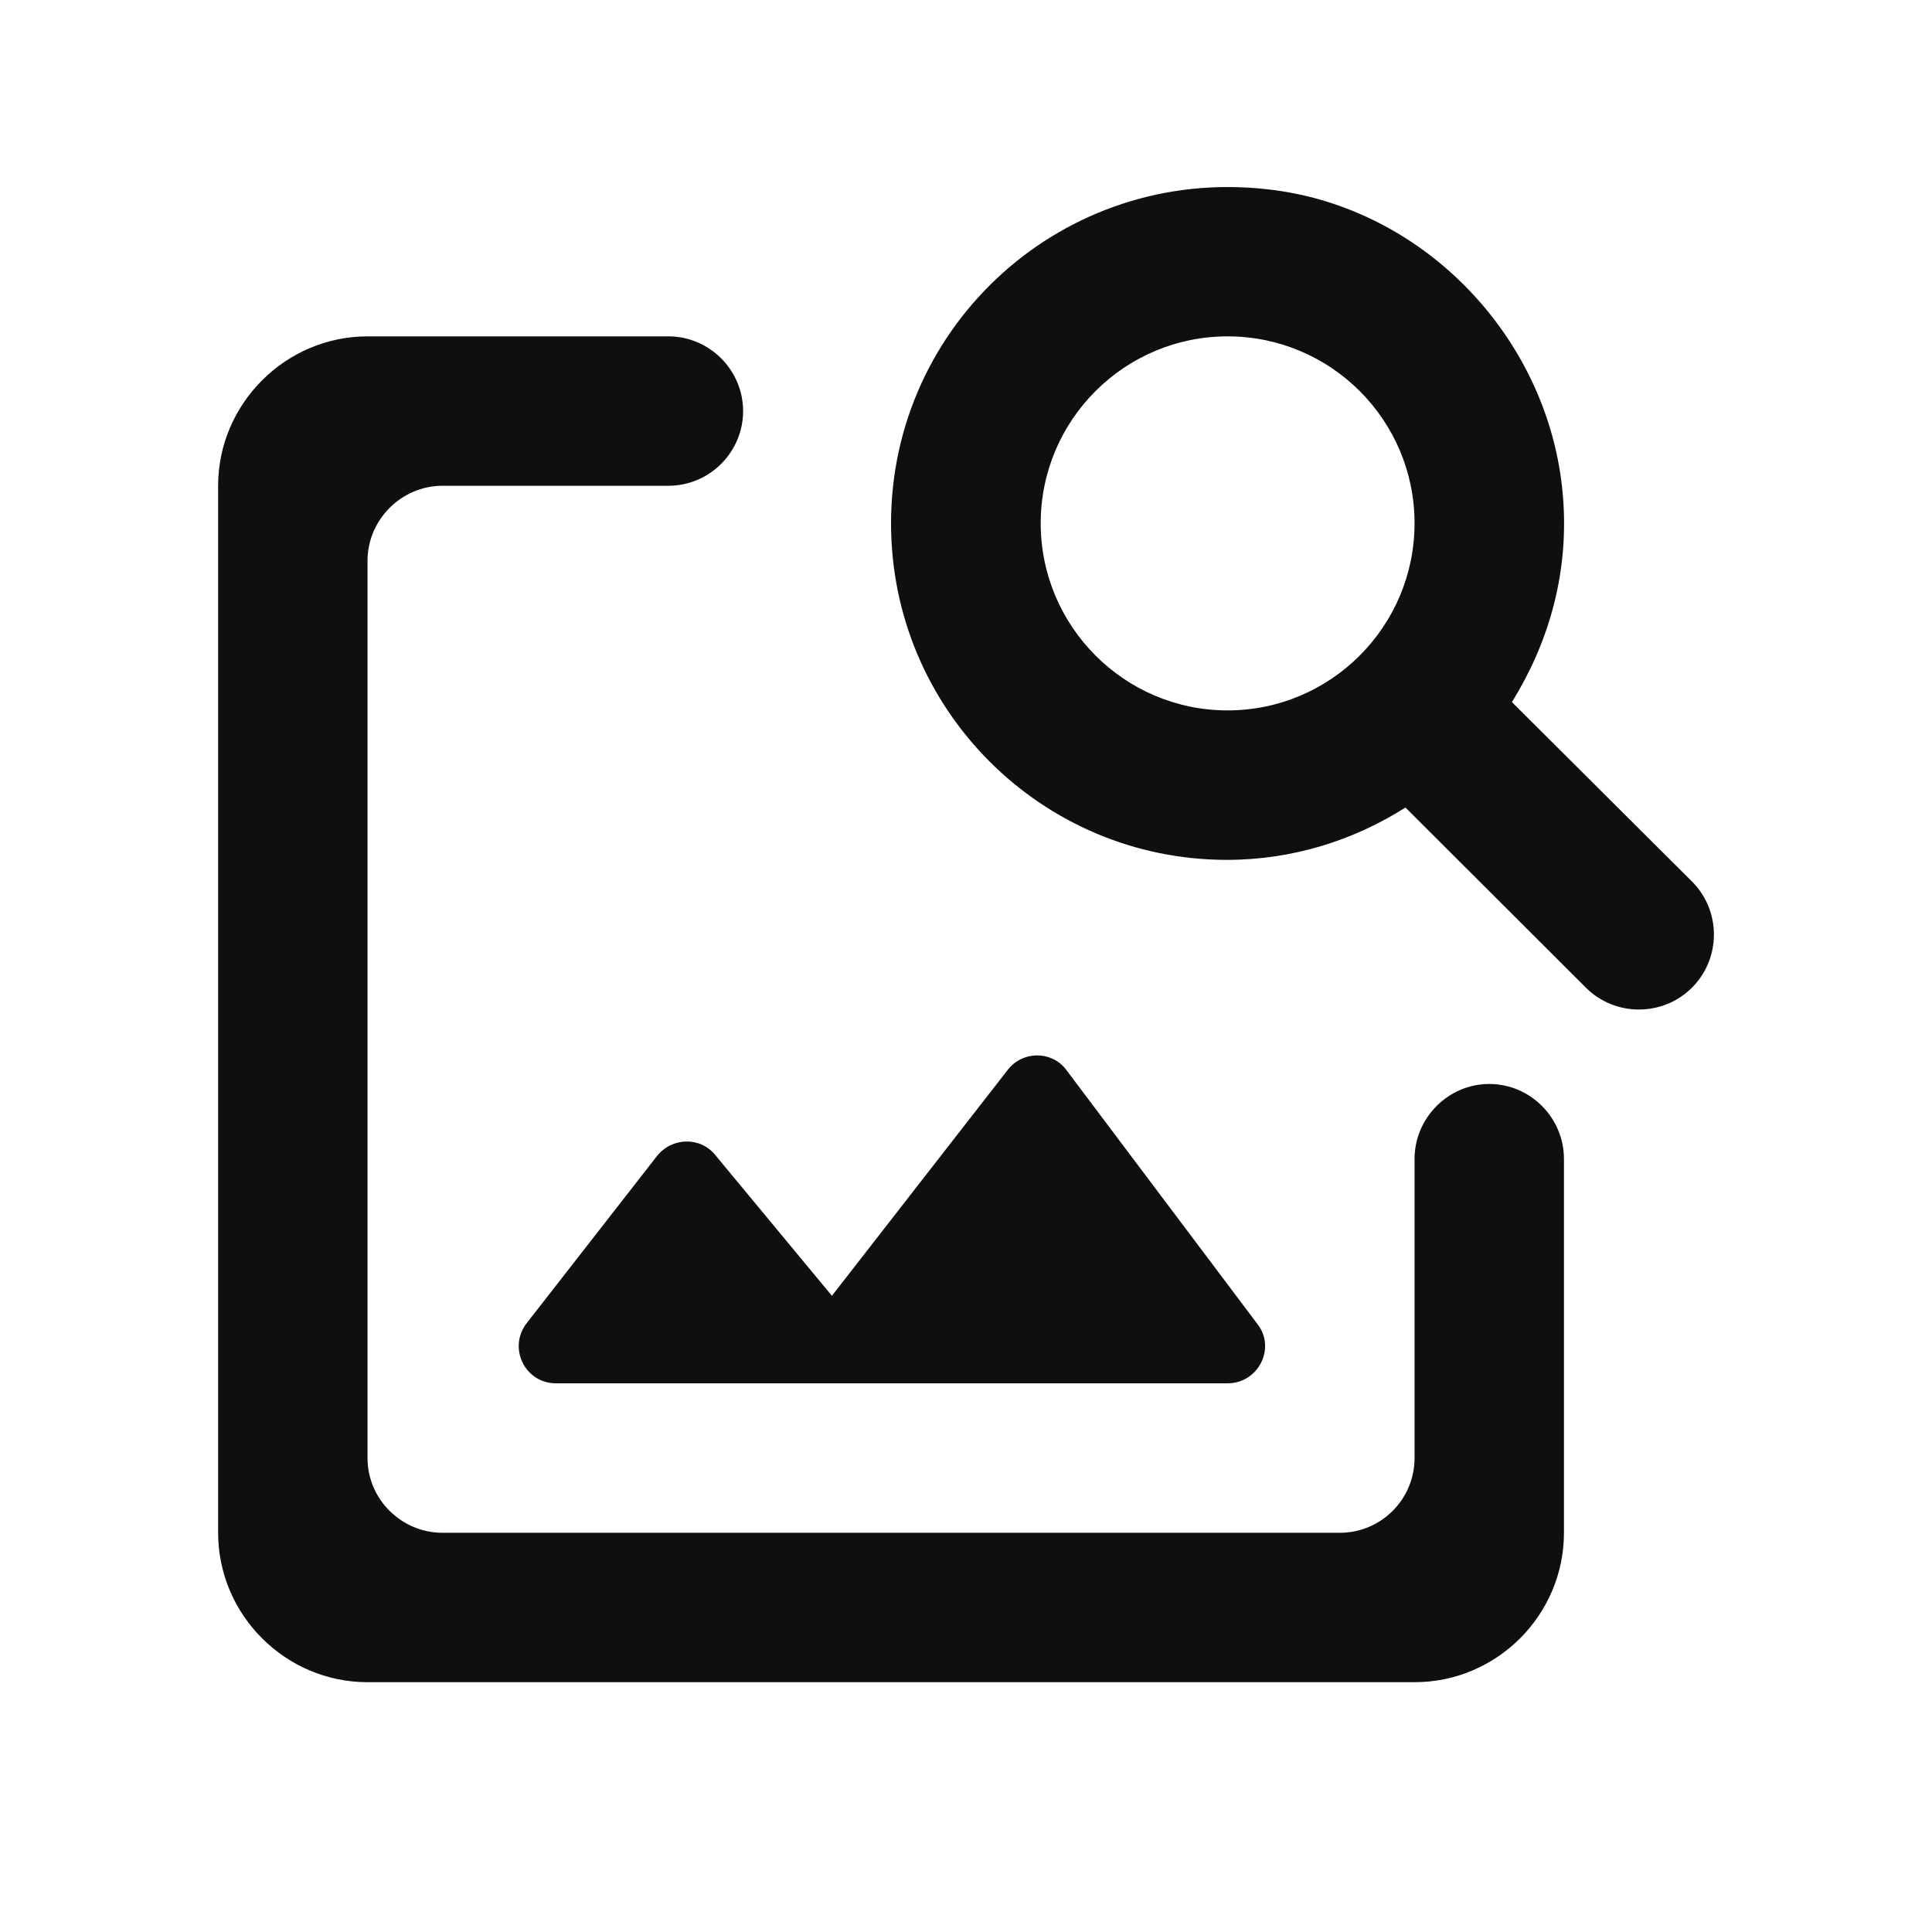
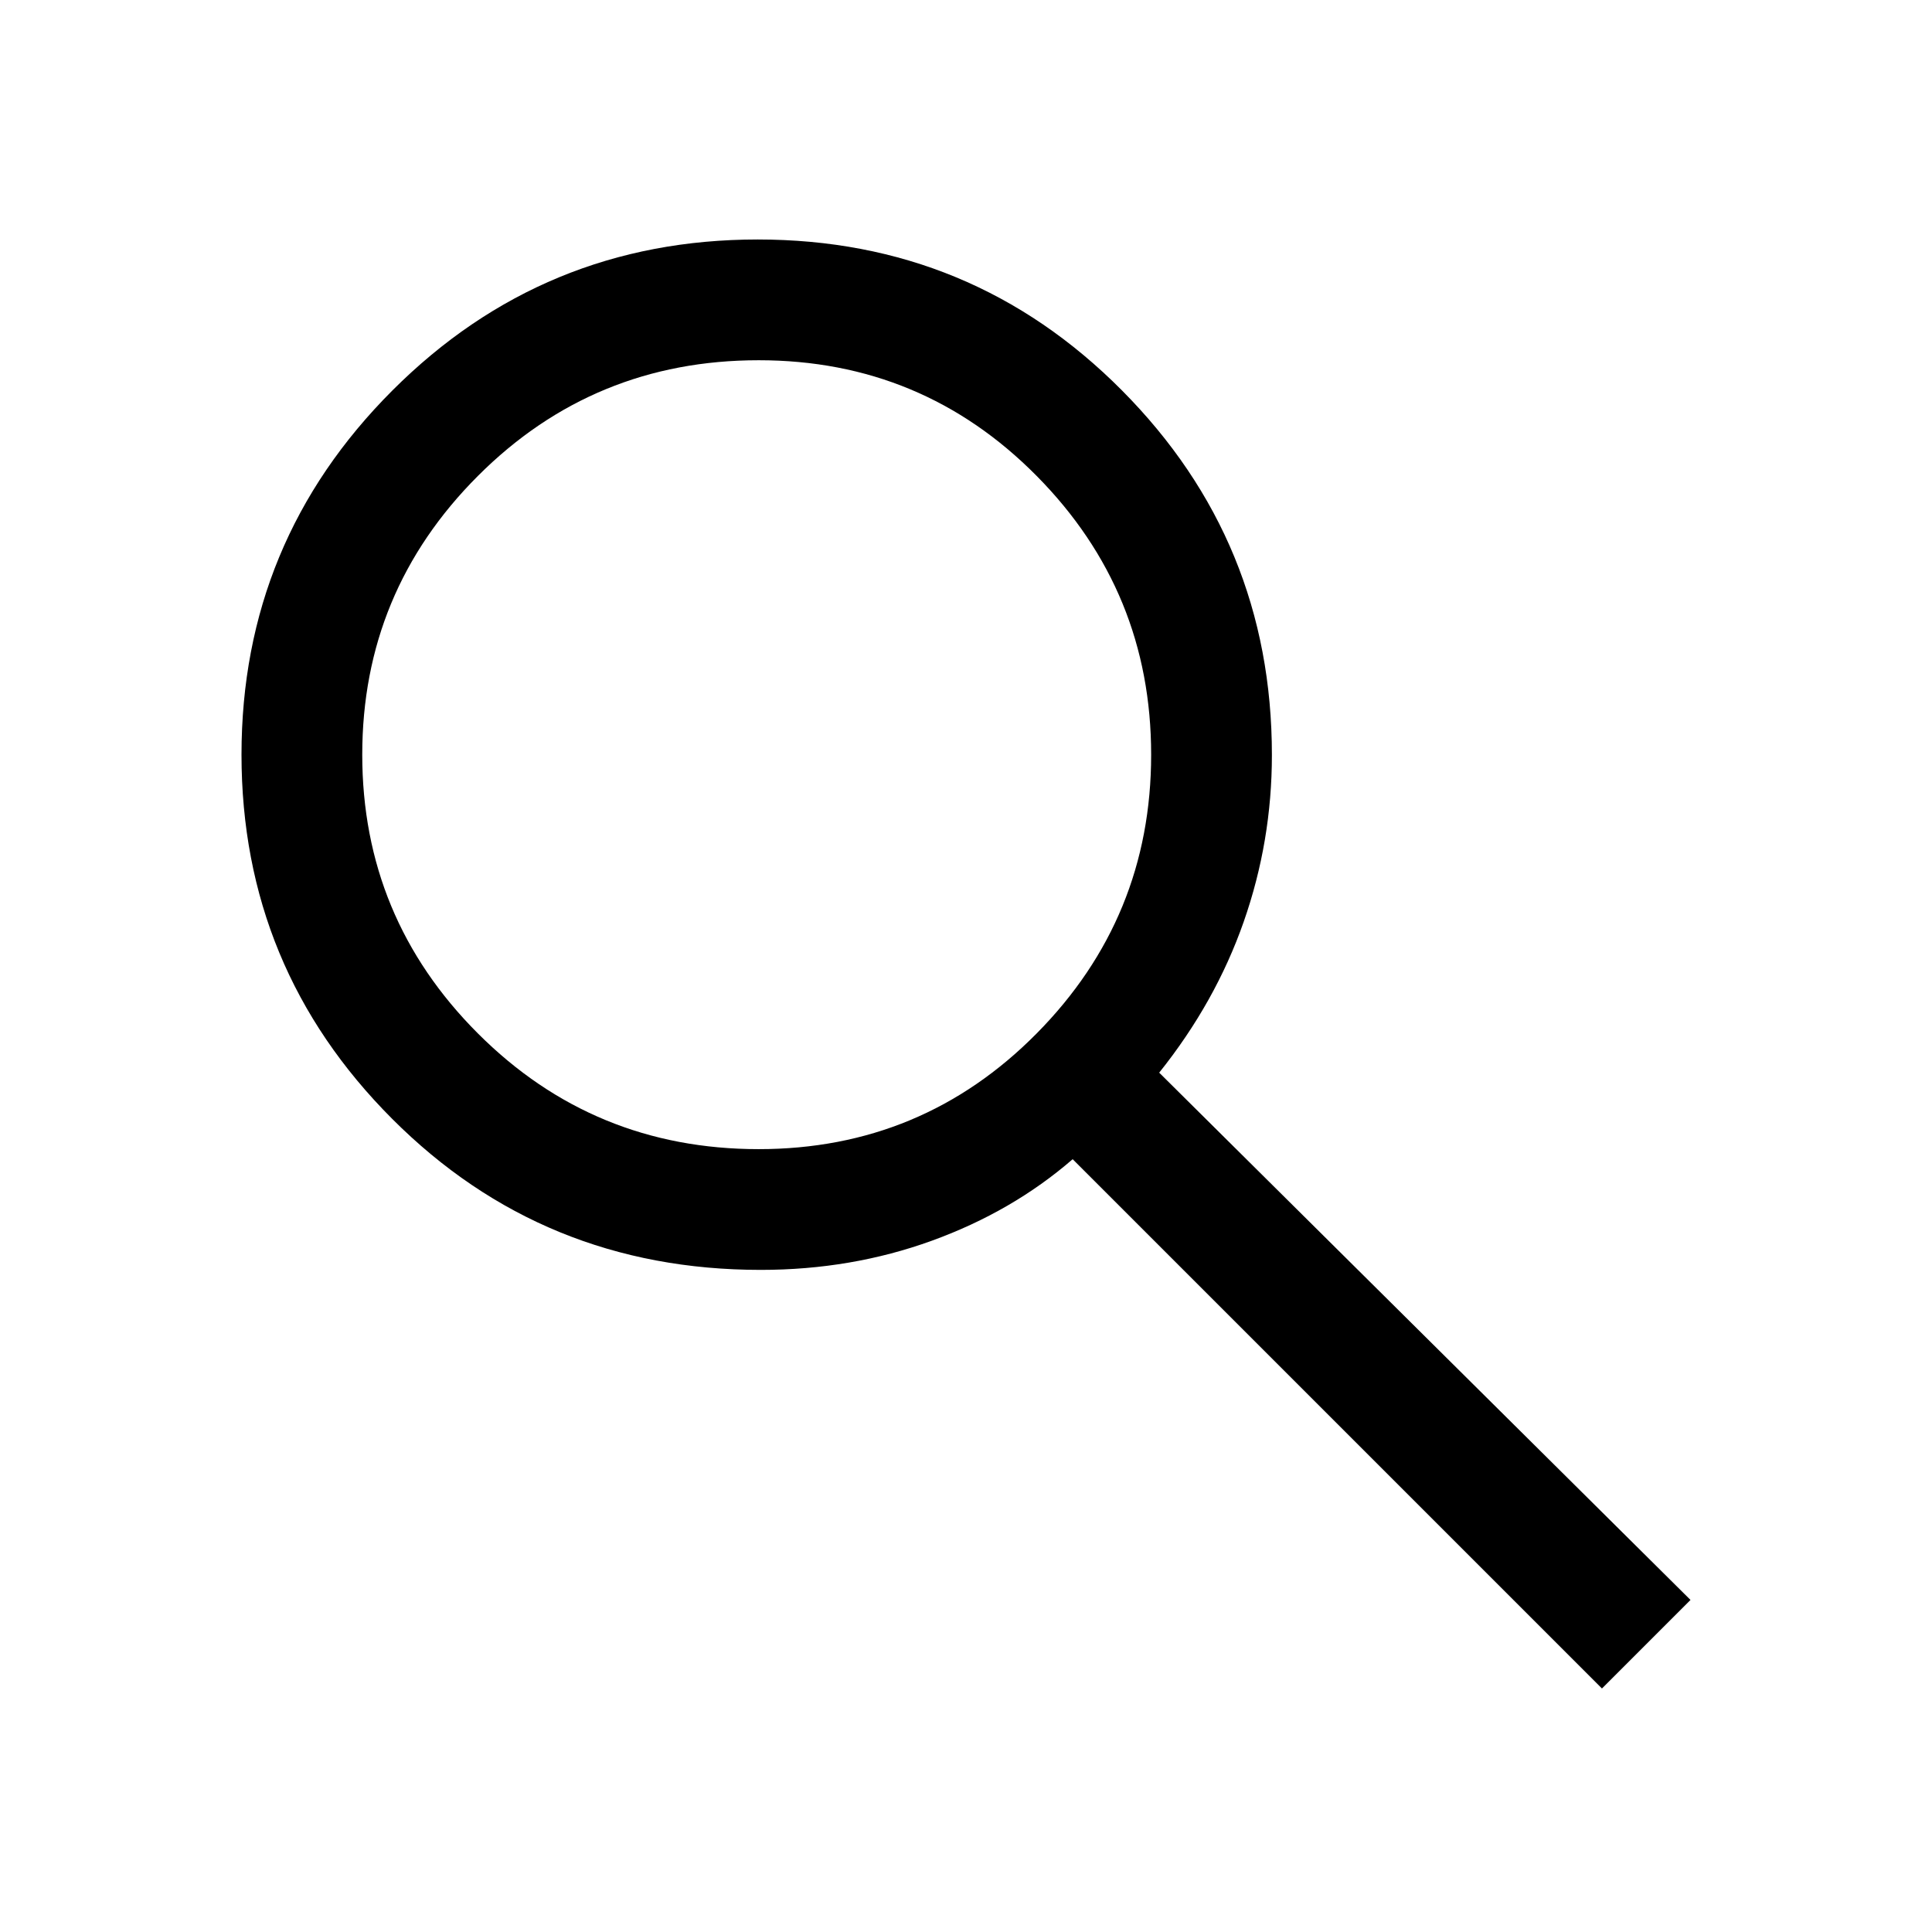
- <svg xmlns="http://www.w3.org/2000/svg" width="40" zoomAndPan="magnify" viewBox="0 0 30 30" height="40" preserveAspectRatio="xMidYMid meet" version="1.0">
-   <defs>
-     <clipPath id="id1">
-       <path d="M 3.387 2.902 L 26.613 2.902 L 26.613 26.121 L 3.387 26.121 Z M 3.387 2.902 " clip-rule="nonzero" />
-     </clipPath>
-   </defs>
-   <g clip-path="url(#id1)">
-     <path fill="rgb(6.27%, 5.879%, 5.099%)" d="M 19.062 11.031 C 17.461 11.031 16.16 9.727 16.16 8.125 C 16.16 6.523 17.461 5.223 19.062 5.223 C 20.664 5.223 21.965 6.523 21.965 8.125 C 21.965 9.727 20.664 11.031 19.062 11.031 Z M 23.477 10.902 C 24.031 10.008 24.348 8.961 24.277 7.812 C 24.125 5.316 22.141 3.203 19.668 2.938 C 16.508 2.586 13.836 5.039 13.836 8.125 C 13.836 11.016 16.172 13.352 19.051 13.352 C 20.074 13.352 21.023 13.047 21.824 12.539 L 24.625 15.336 C 25.078 15.789 25.82 15.789 26.273 15.336 C 26.727 14.883 26.727 14.141 26.273 13.688 Z M 19.062 21.48 L 8.633 21.48 C 8.148 21.48 7.879 20.922 8.184 20.539 L 10.203 17.949 C 10.434 17.66 10.875 17.645 11.109 17.938 L 12.918 20.121 L 15.648 16.613 C 15.879 16.312 16.344 16.312 16.566 16.625 L 19.527 20.562 C 19.816 20.934 19.539 21.48 19.062 21.48 Z M 21.965 17.996 L 21.965 22.641 C 21.965 23.281 21.445 23.801 20.805 23.801 L 6.871 23.801 C 6.234 23.801 5.707 23.281 5.707 22.641 L 5.707 8.707 C 5.707 8.07 6.234 7.543 6.871 7.543 L 10.379 7.543 C 11.016 7.543 11.539 7.023 11.539 6.383 C 11.539 5.746 11.016 5.223 10.379 5.223 L 5.707 5.223 C 4.434 5.223 3.387 6.27 3.387 7.543 L 3.387 23.801 C 3.387 25.078 4.434 26.121 5.707 26.121 L 21.965 26.121 C 23.242 26.121 24.285 25.078 24.285 23.801 L 24.285 17.996 C 24.285 17.359 23.766 16.832 23.125 16.832 C 22.488 16.832 21.965 17.359 21.965 17.996 " fill-opacity="1" fill-rule="nonzero" />
-   </g>
+ <svg xmlns="http://www.w3.org/2000/svg" height="45" fit="orangered" viewBox="0 -960 960 960" width="45">
+   <path d="M796-121 533-384q-30 26-69.959 40.5T378-329q-108.162 0-183.081-75Q120-479 120-585t75-181q75-75 181.5-75t181 75Q632-691 632-584.85 632-542 618-502q-14 40-42 75l264 262-44 44ZM377-389q81.25 0 138.125-57.5T572-585q0-81-56.875-138.5T377-781q-82.083 0-139.542 57.5Q180-666 180-585t57.458 138.5Q294.917-389 377-389Z" />
</svg>
